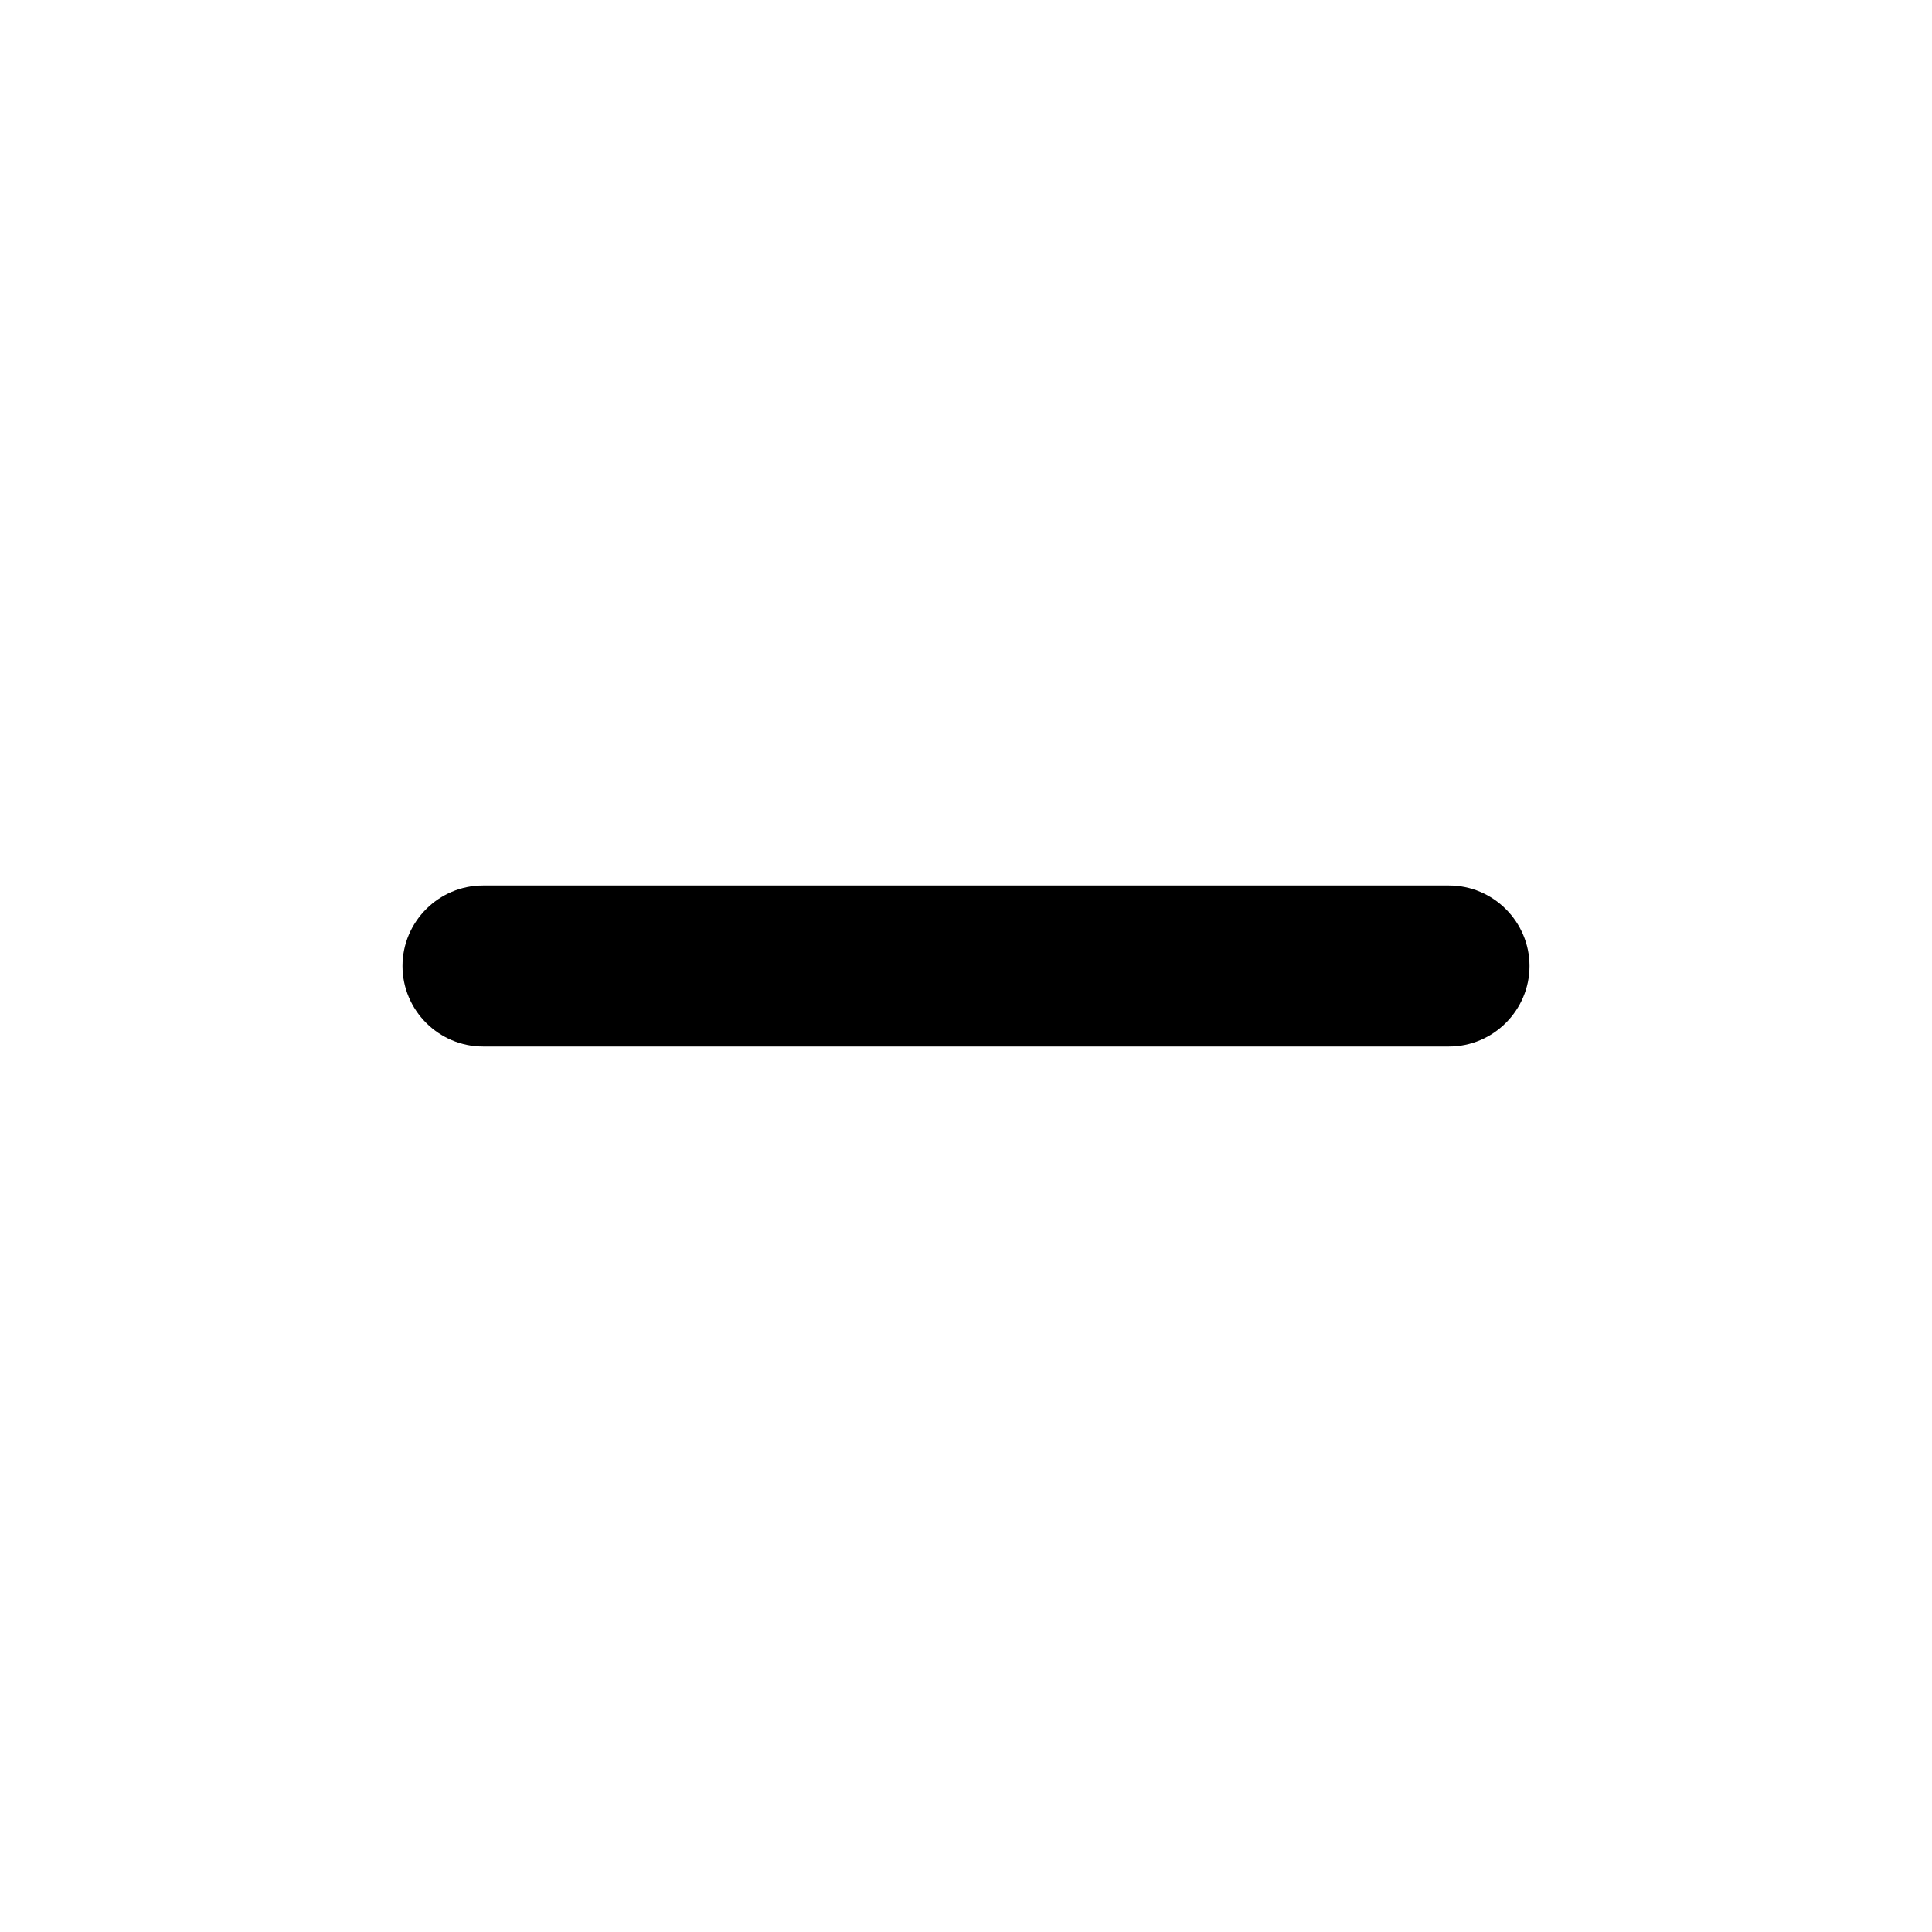
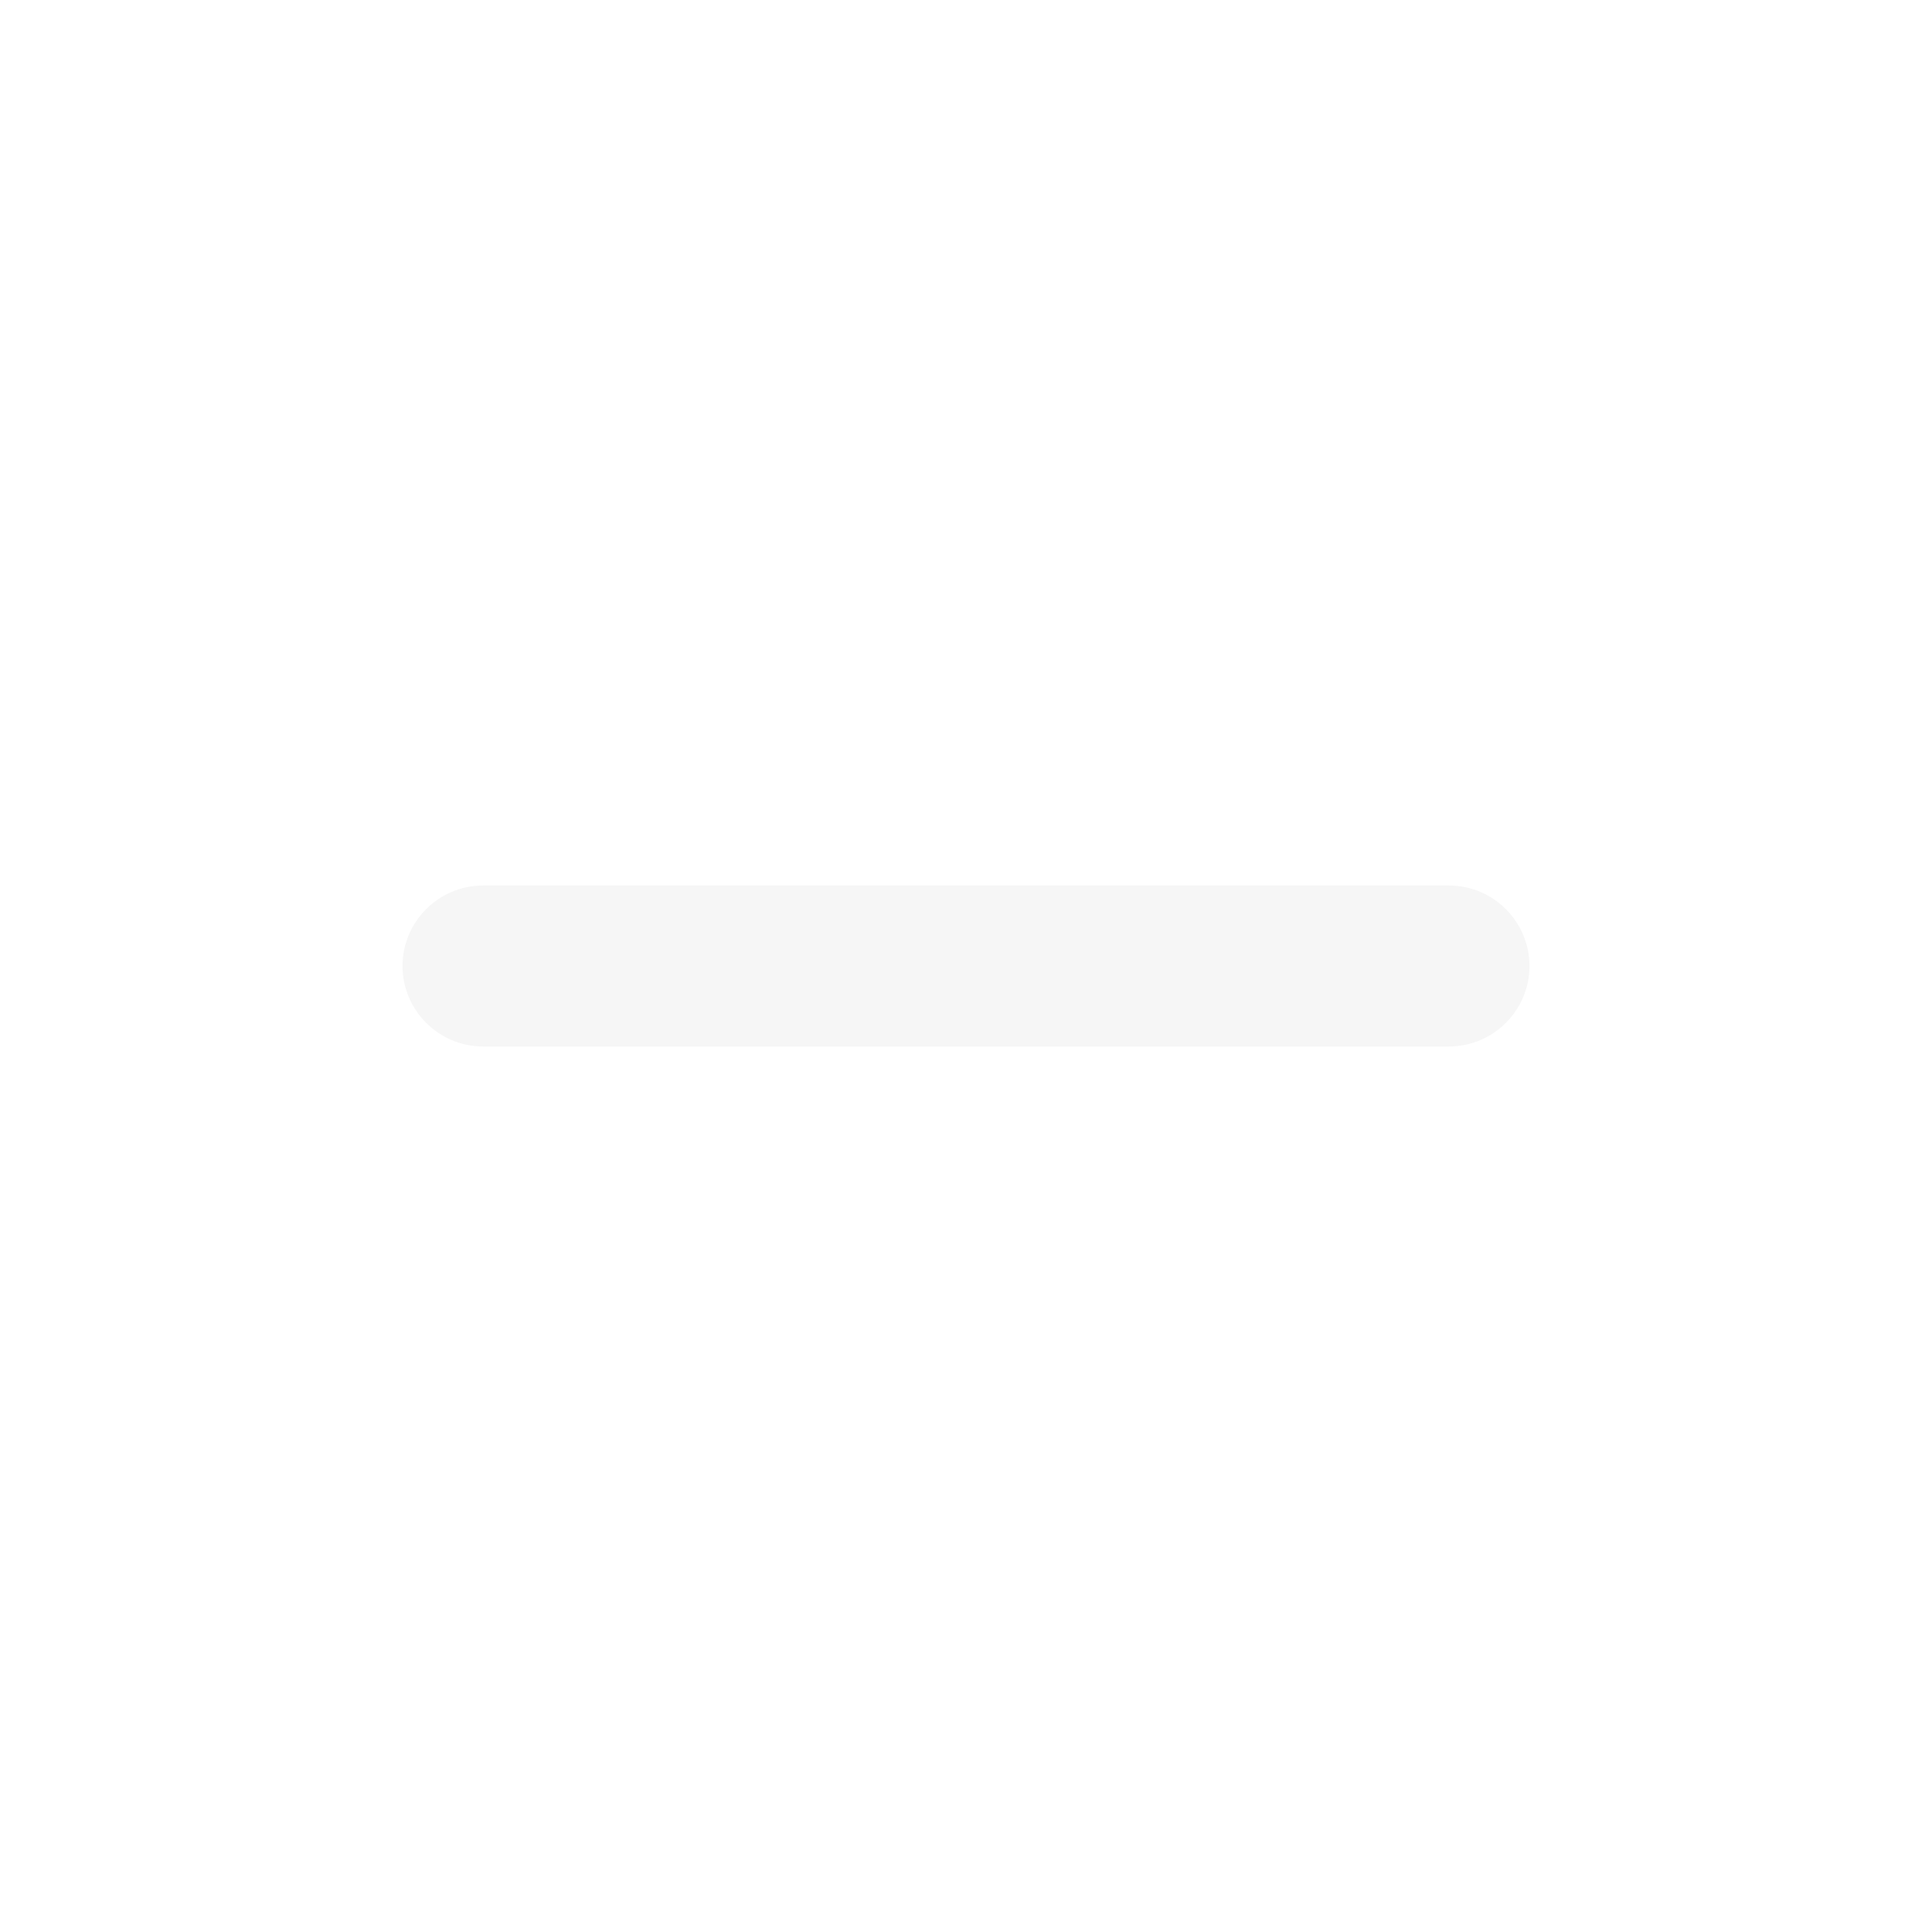
<svg xmlns="http://www.w3.org/2000/svg" width="24" height="24" viewBox="0 0 24 24" fill="none">
-   <path d="M18 13H6C5.45 13 5 12.55 5 12C5 11.45 5.45 11 6 11H18C18.55 11 19 11.45 19 12C19 12.55 18.55 13 18 13Z" fill="black" />
+   <path d="M18 13H6C5.45 13 5 12.55 5 12C5 11.45 5.45 11 6 11H18C18.55 11 19 11.45 19 12C19 12.55 18.55 13 18 13Z" fill="#F6F6F6" />
</svg>
